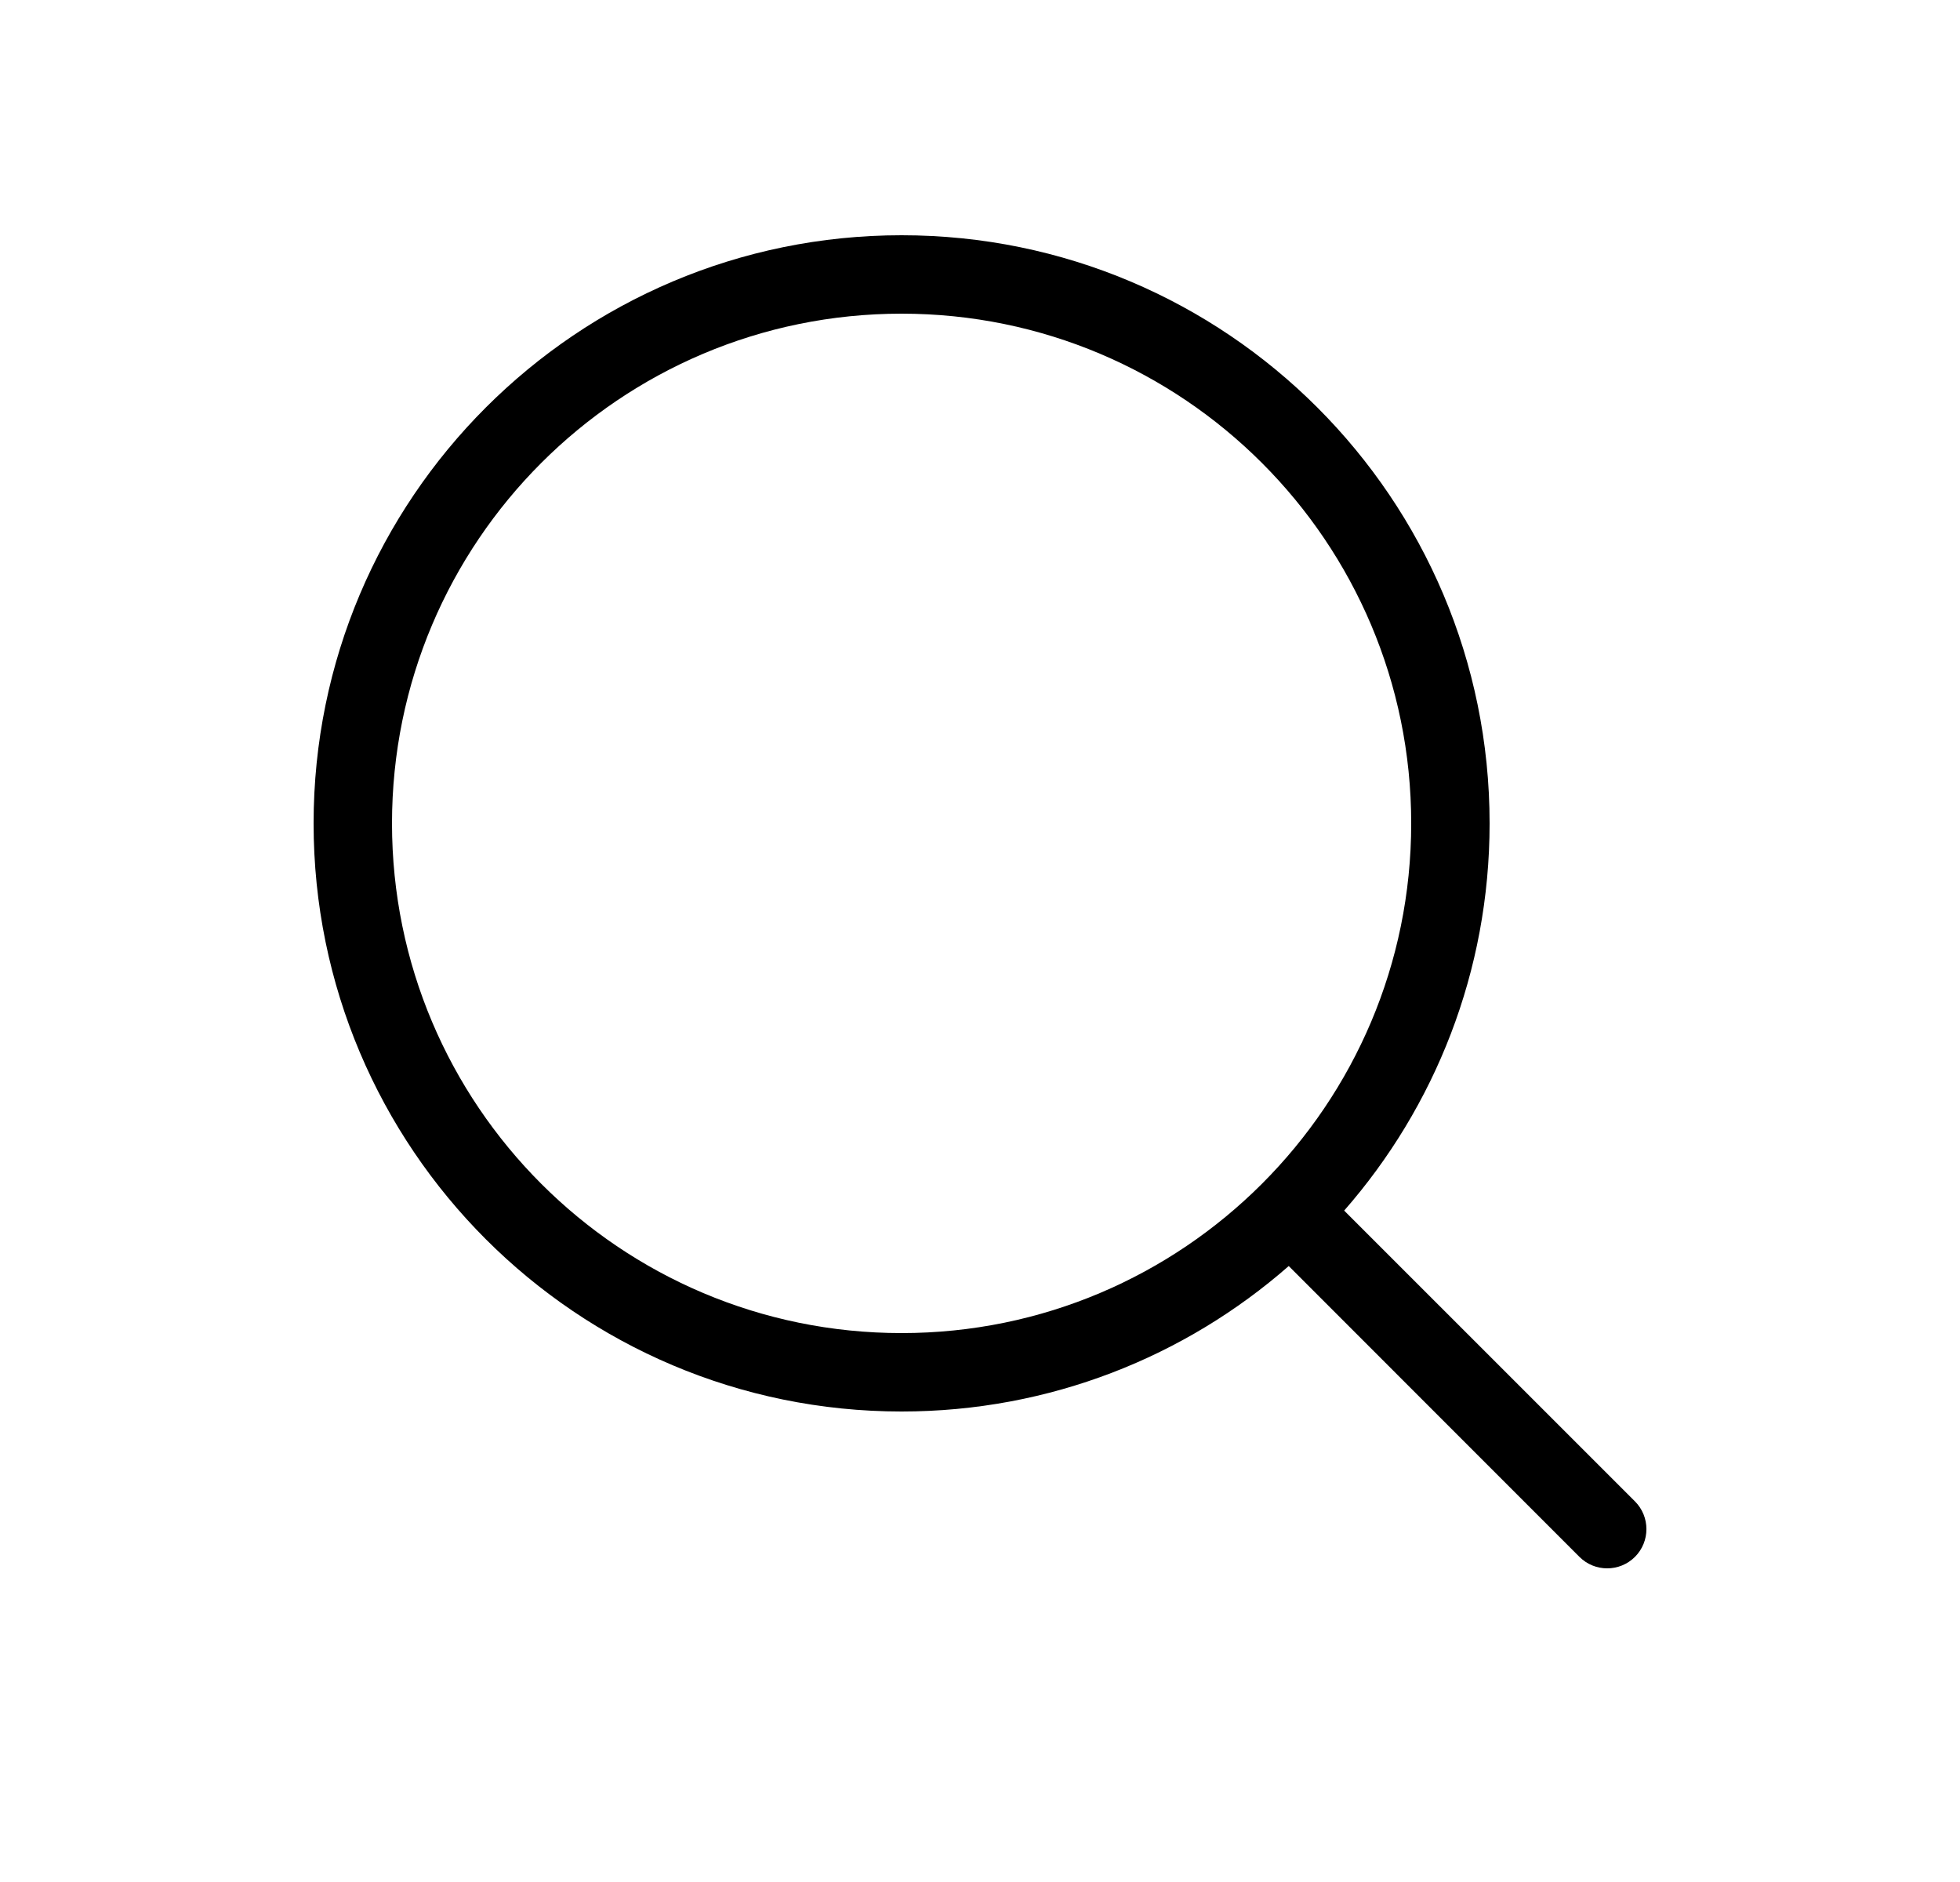
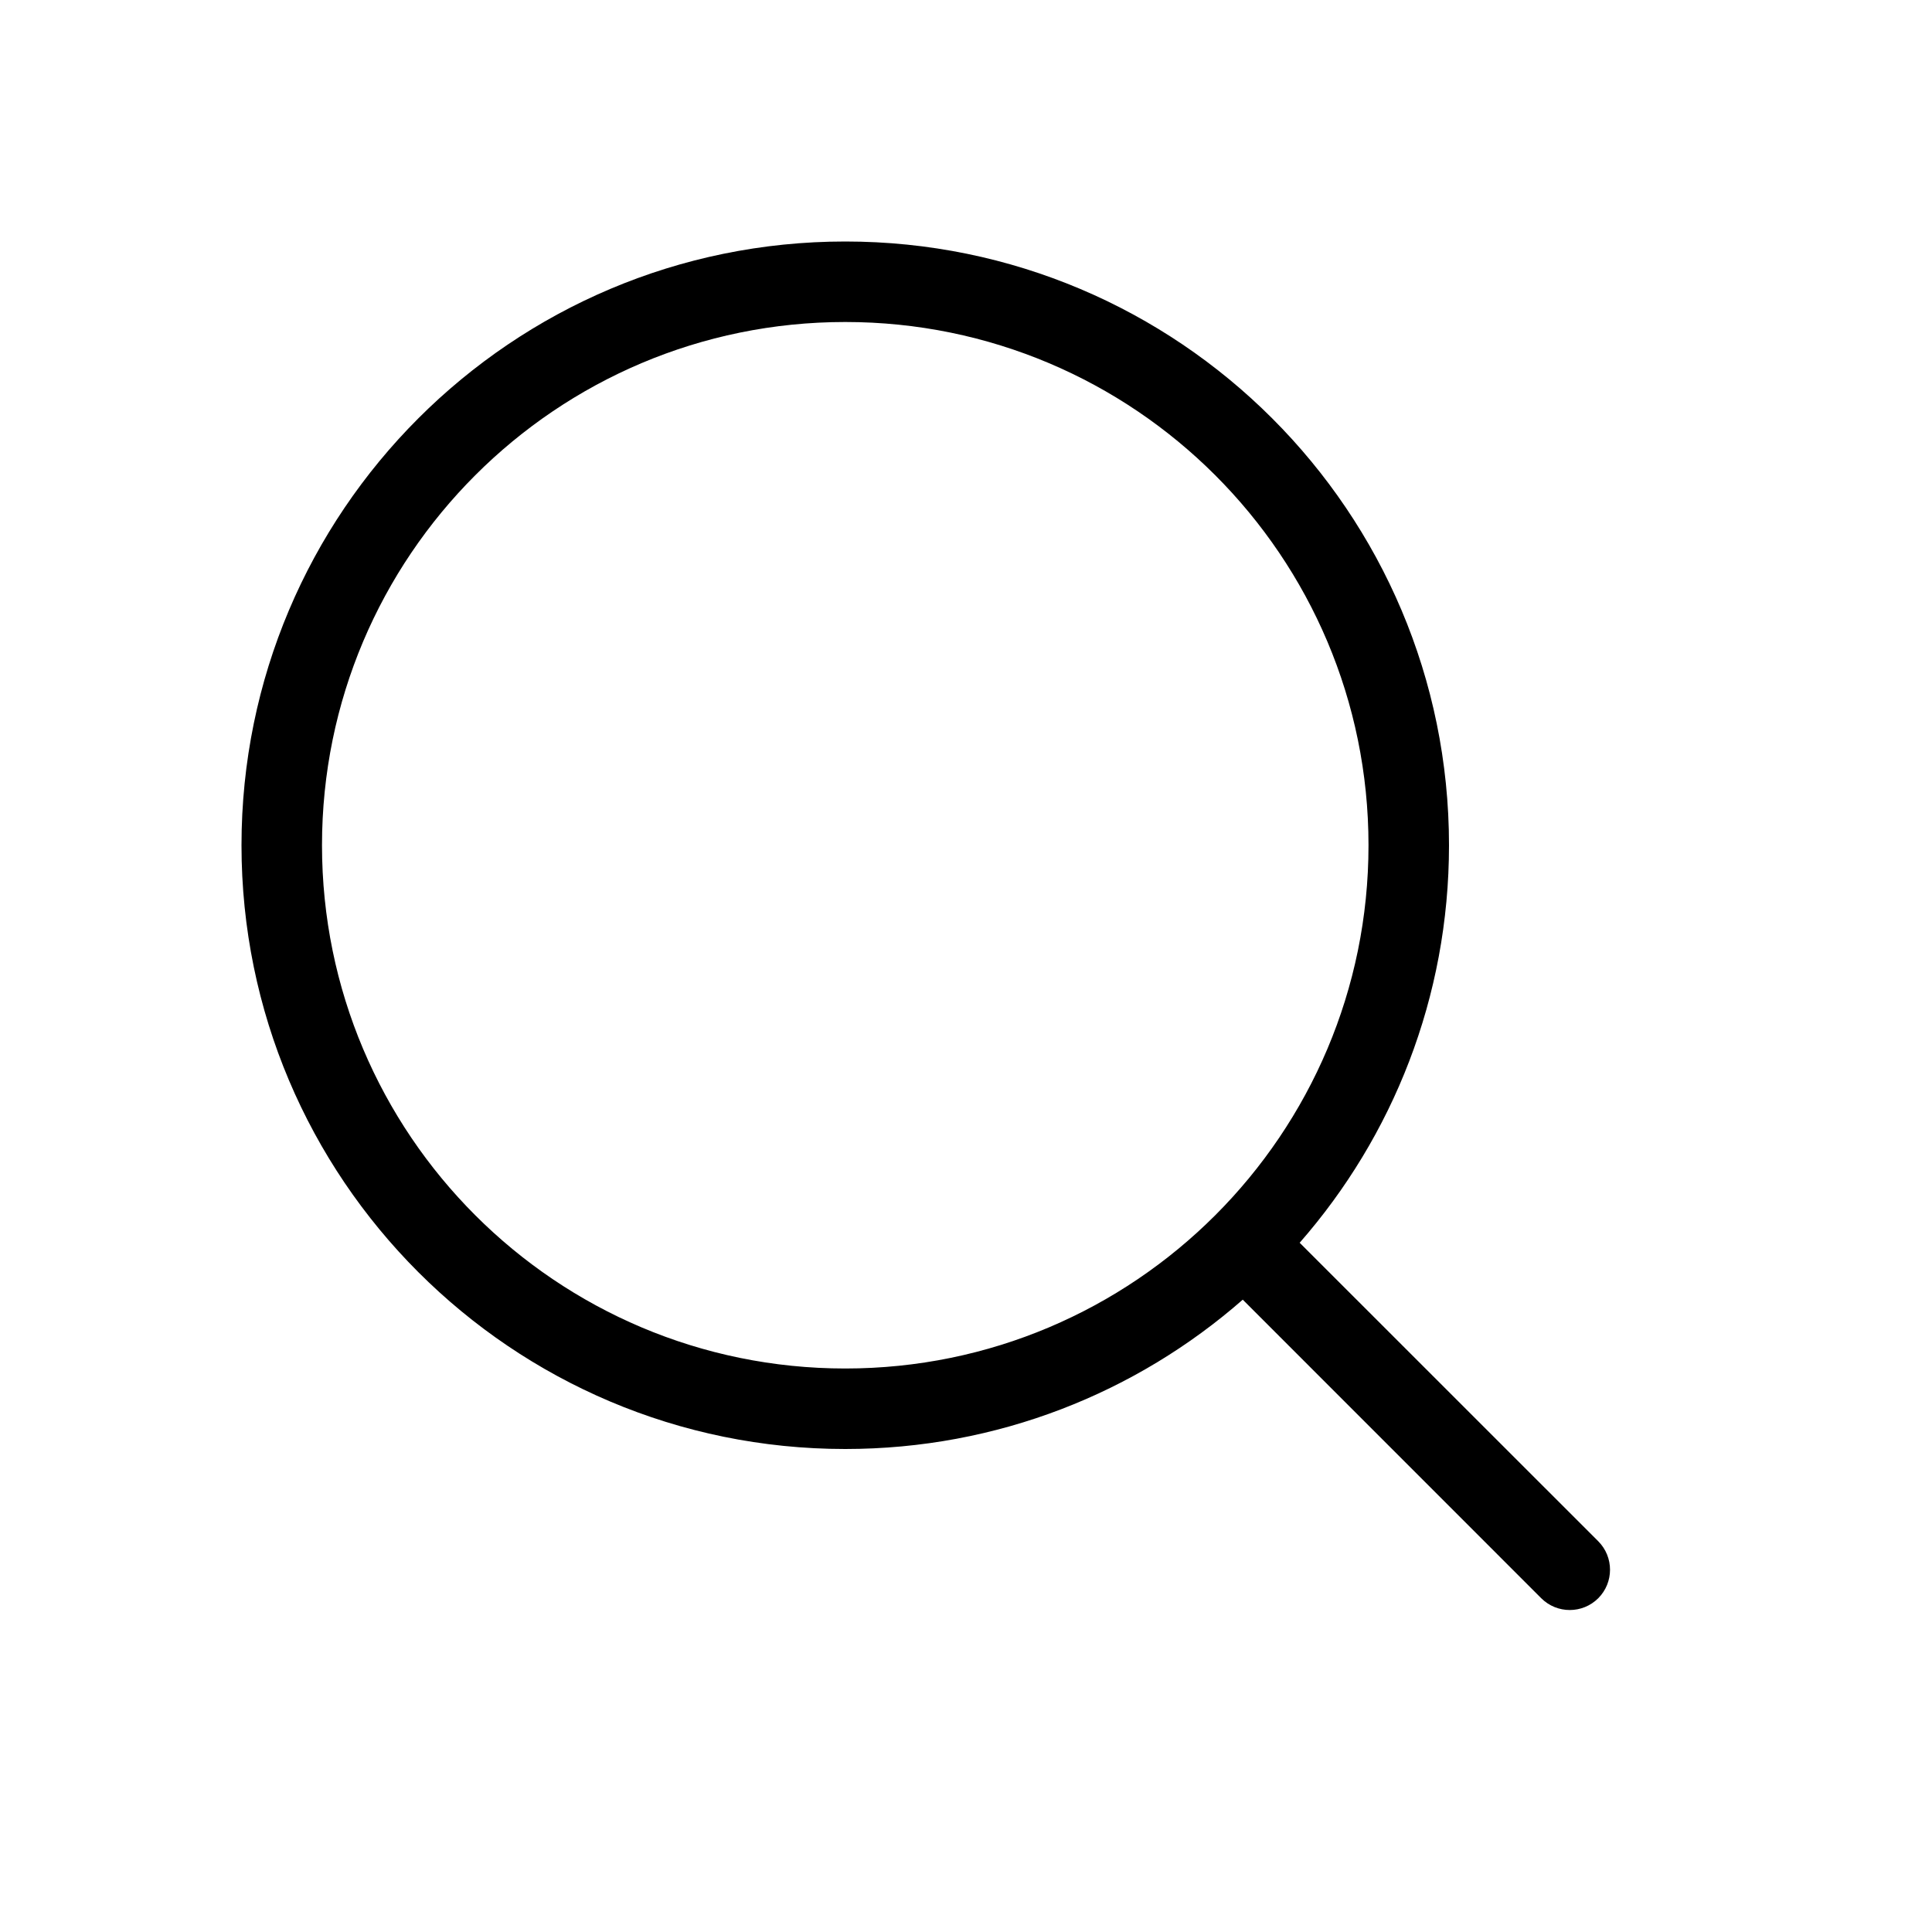
- <svg xmlns="http://www.w3.org/2000/svg" width="25" height="24" viewBox="0 0 25 24">
-   <path d="M19.854,19.146 C20.049,19.342 20.049,19.658 19.854,19.854 C19.658,20.049 19.342,20.049 19.146,19.854 L15.438,16.145 C14.119,17.3 12.391,18 10.5,18 C6.358,18 3,14.642 3,10.5 C3,6.358 6.358,3 10.5,3 C14.642,3 18,6.358 18,10.5 C18,12.391 17.3,14.119 16.145,15.438 L19.854,19.146 Z M17,10.5 C17,6.91 14.09,4 10.5,4 C6.91,4 4,6.91 4,10.5 C4,14.09 6.91,17 10.5,17 C14.09,17 17,14.09 17,10.5 Z" transform="translate(1)" />
+ <svg xmlns="http://www.w3.org/2000/svg" width="24" height="24" viewBox="0 0 24 24">
+   <path d="M19.854,19.146 C20.049,19.342 20.049,19.658 19.854,19.854 C19.658,20.049 19.342,20.049 19.146,19.854 L15.438,16.145 C14.119,17.3 12.391,18 10.5,18 C6.358,18 3,14.642 3,10.5 C3,6.358 6.358,3 10.5,3 C14.642,3 18,6.358 18,10.5 C18,12.391 17.3,14.119 16.145,15.438 L19.854,19.146 Z M17,10.5 C17,6.91 14.09,4 10.5,4 C6.91,4 4,6.91 4,10.5 C4,14.09 6.91,17 10.5,17 C14.09,17 17,14.09 17,10.5 Z" />
</svg>
